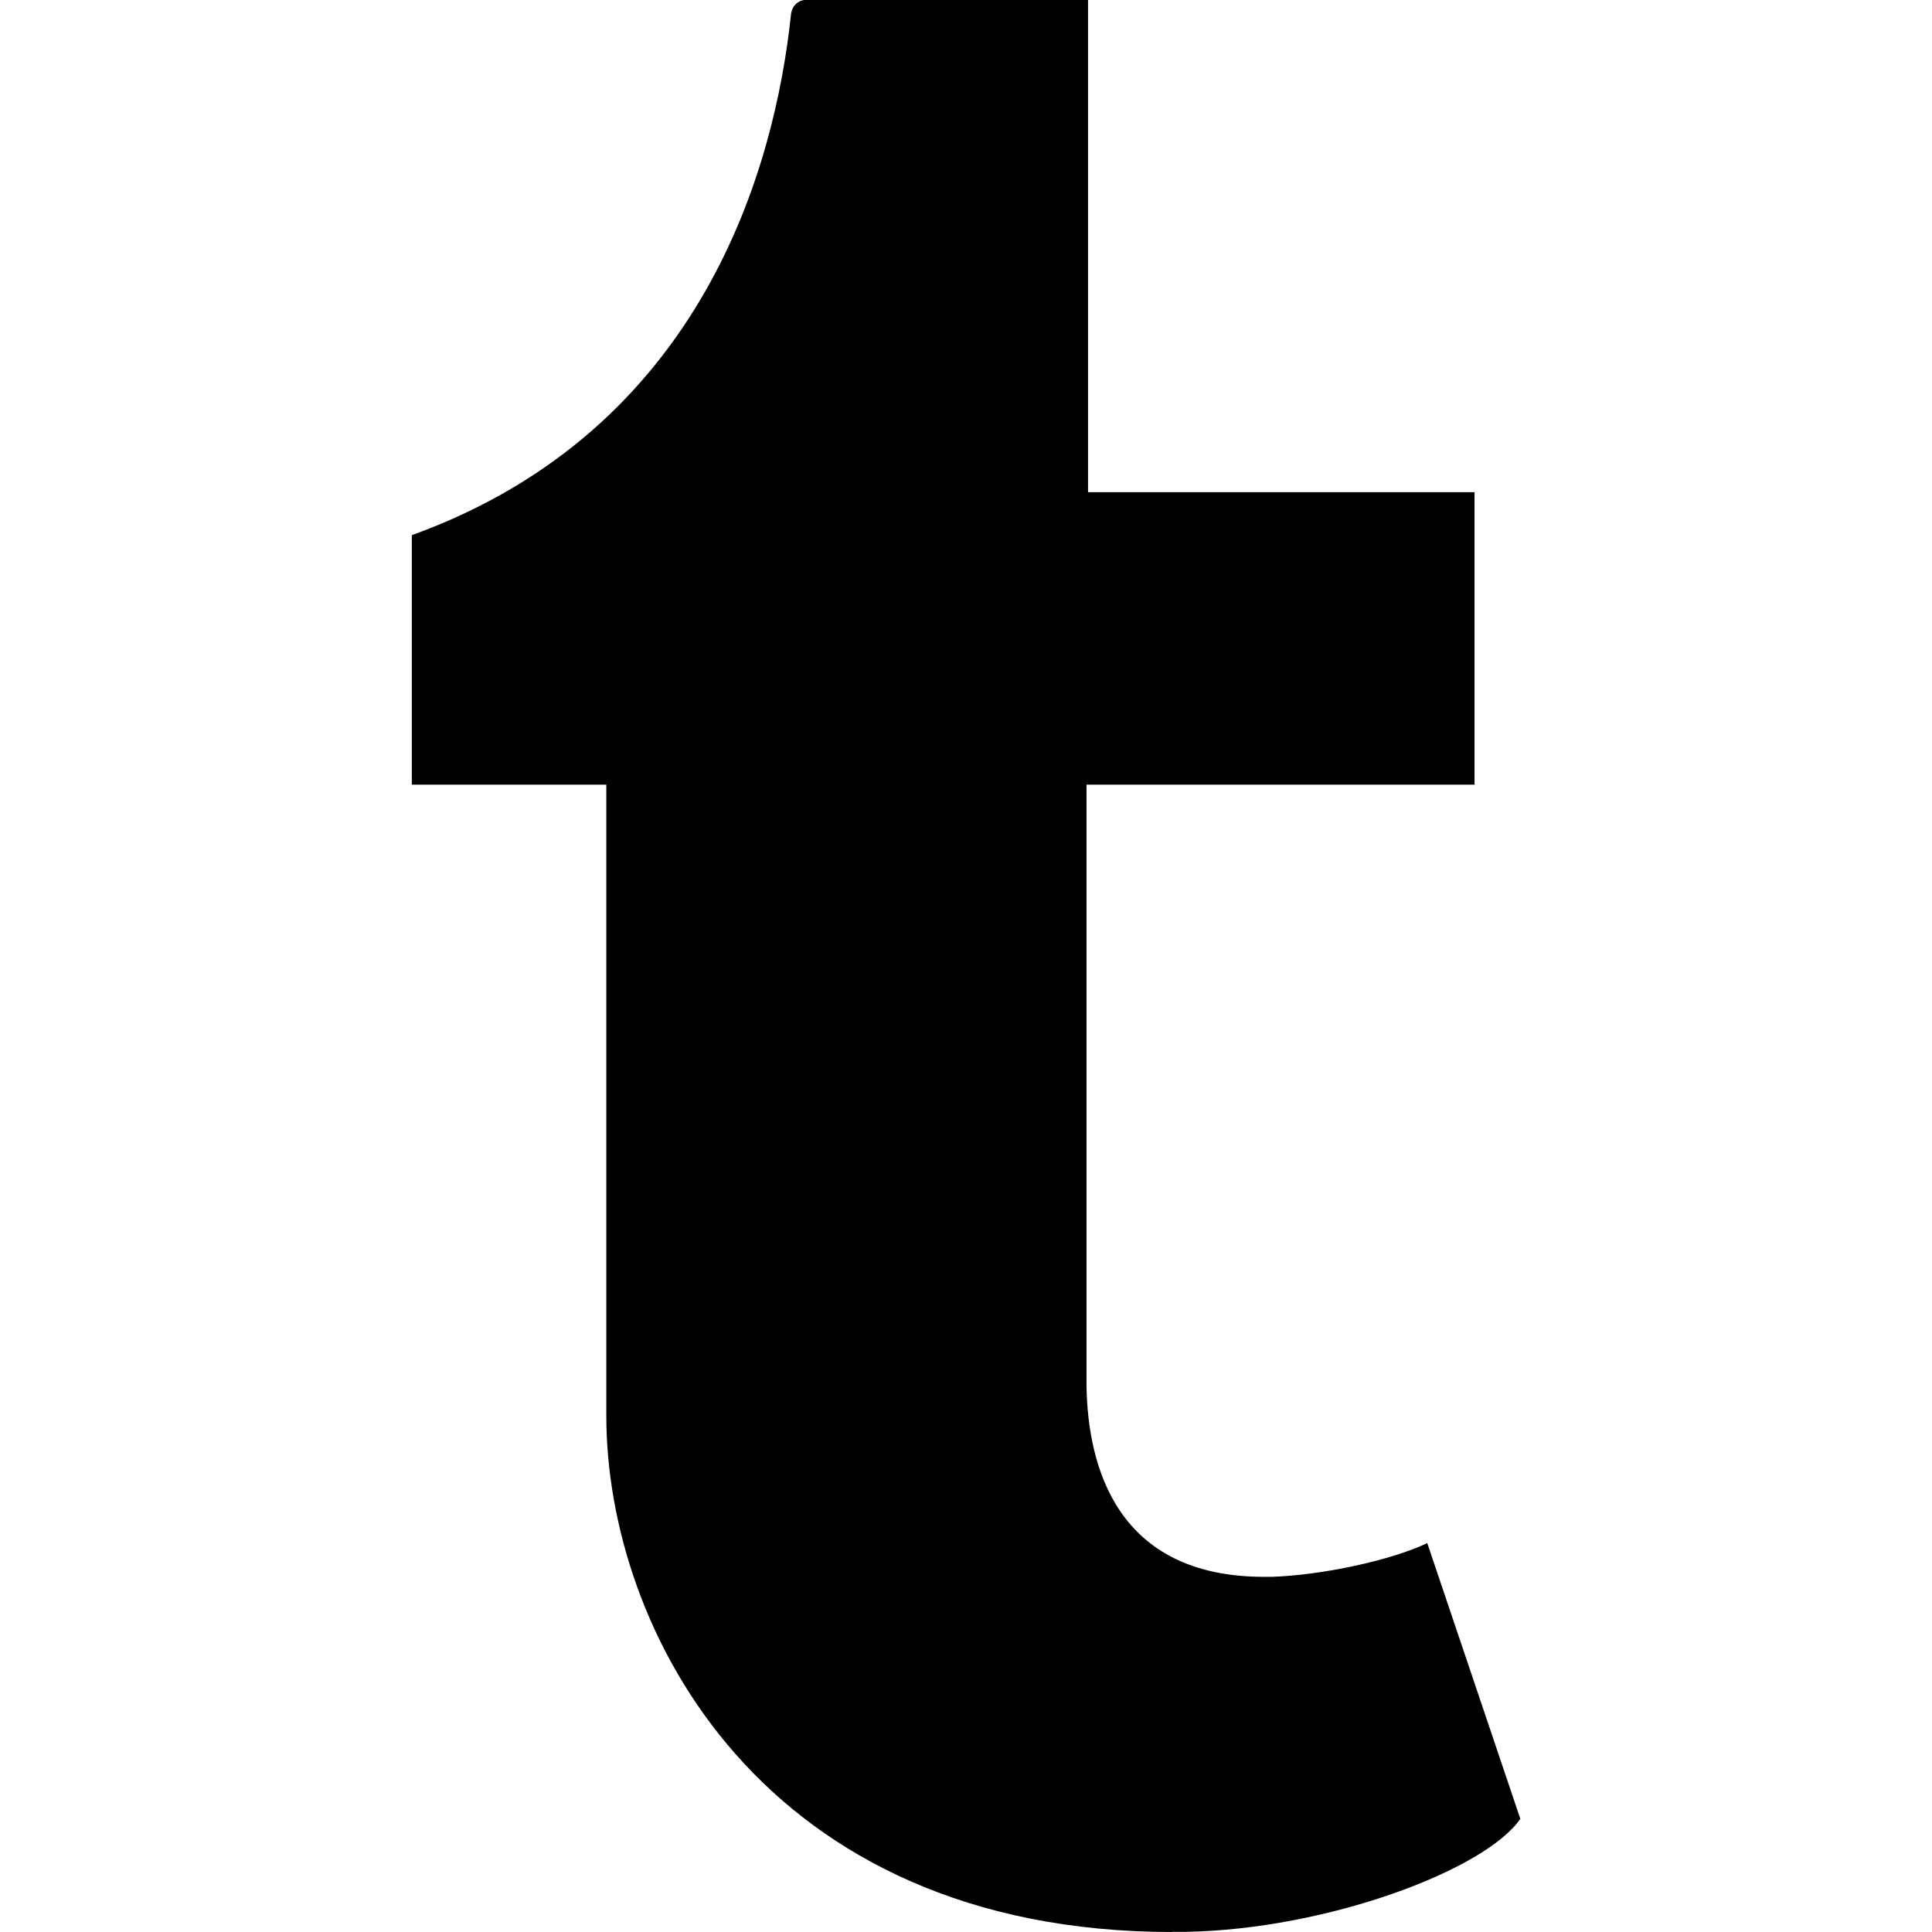
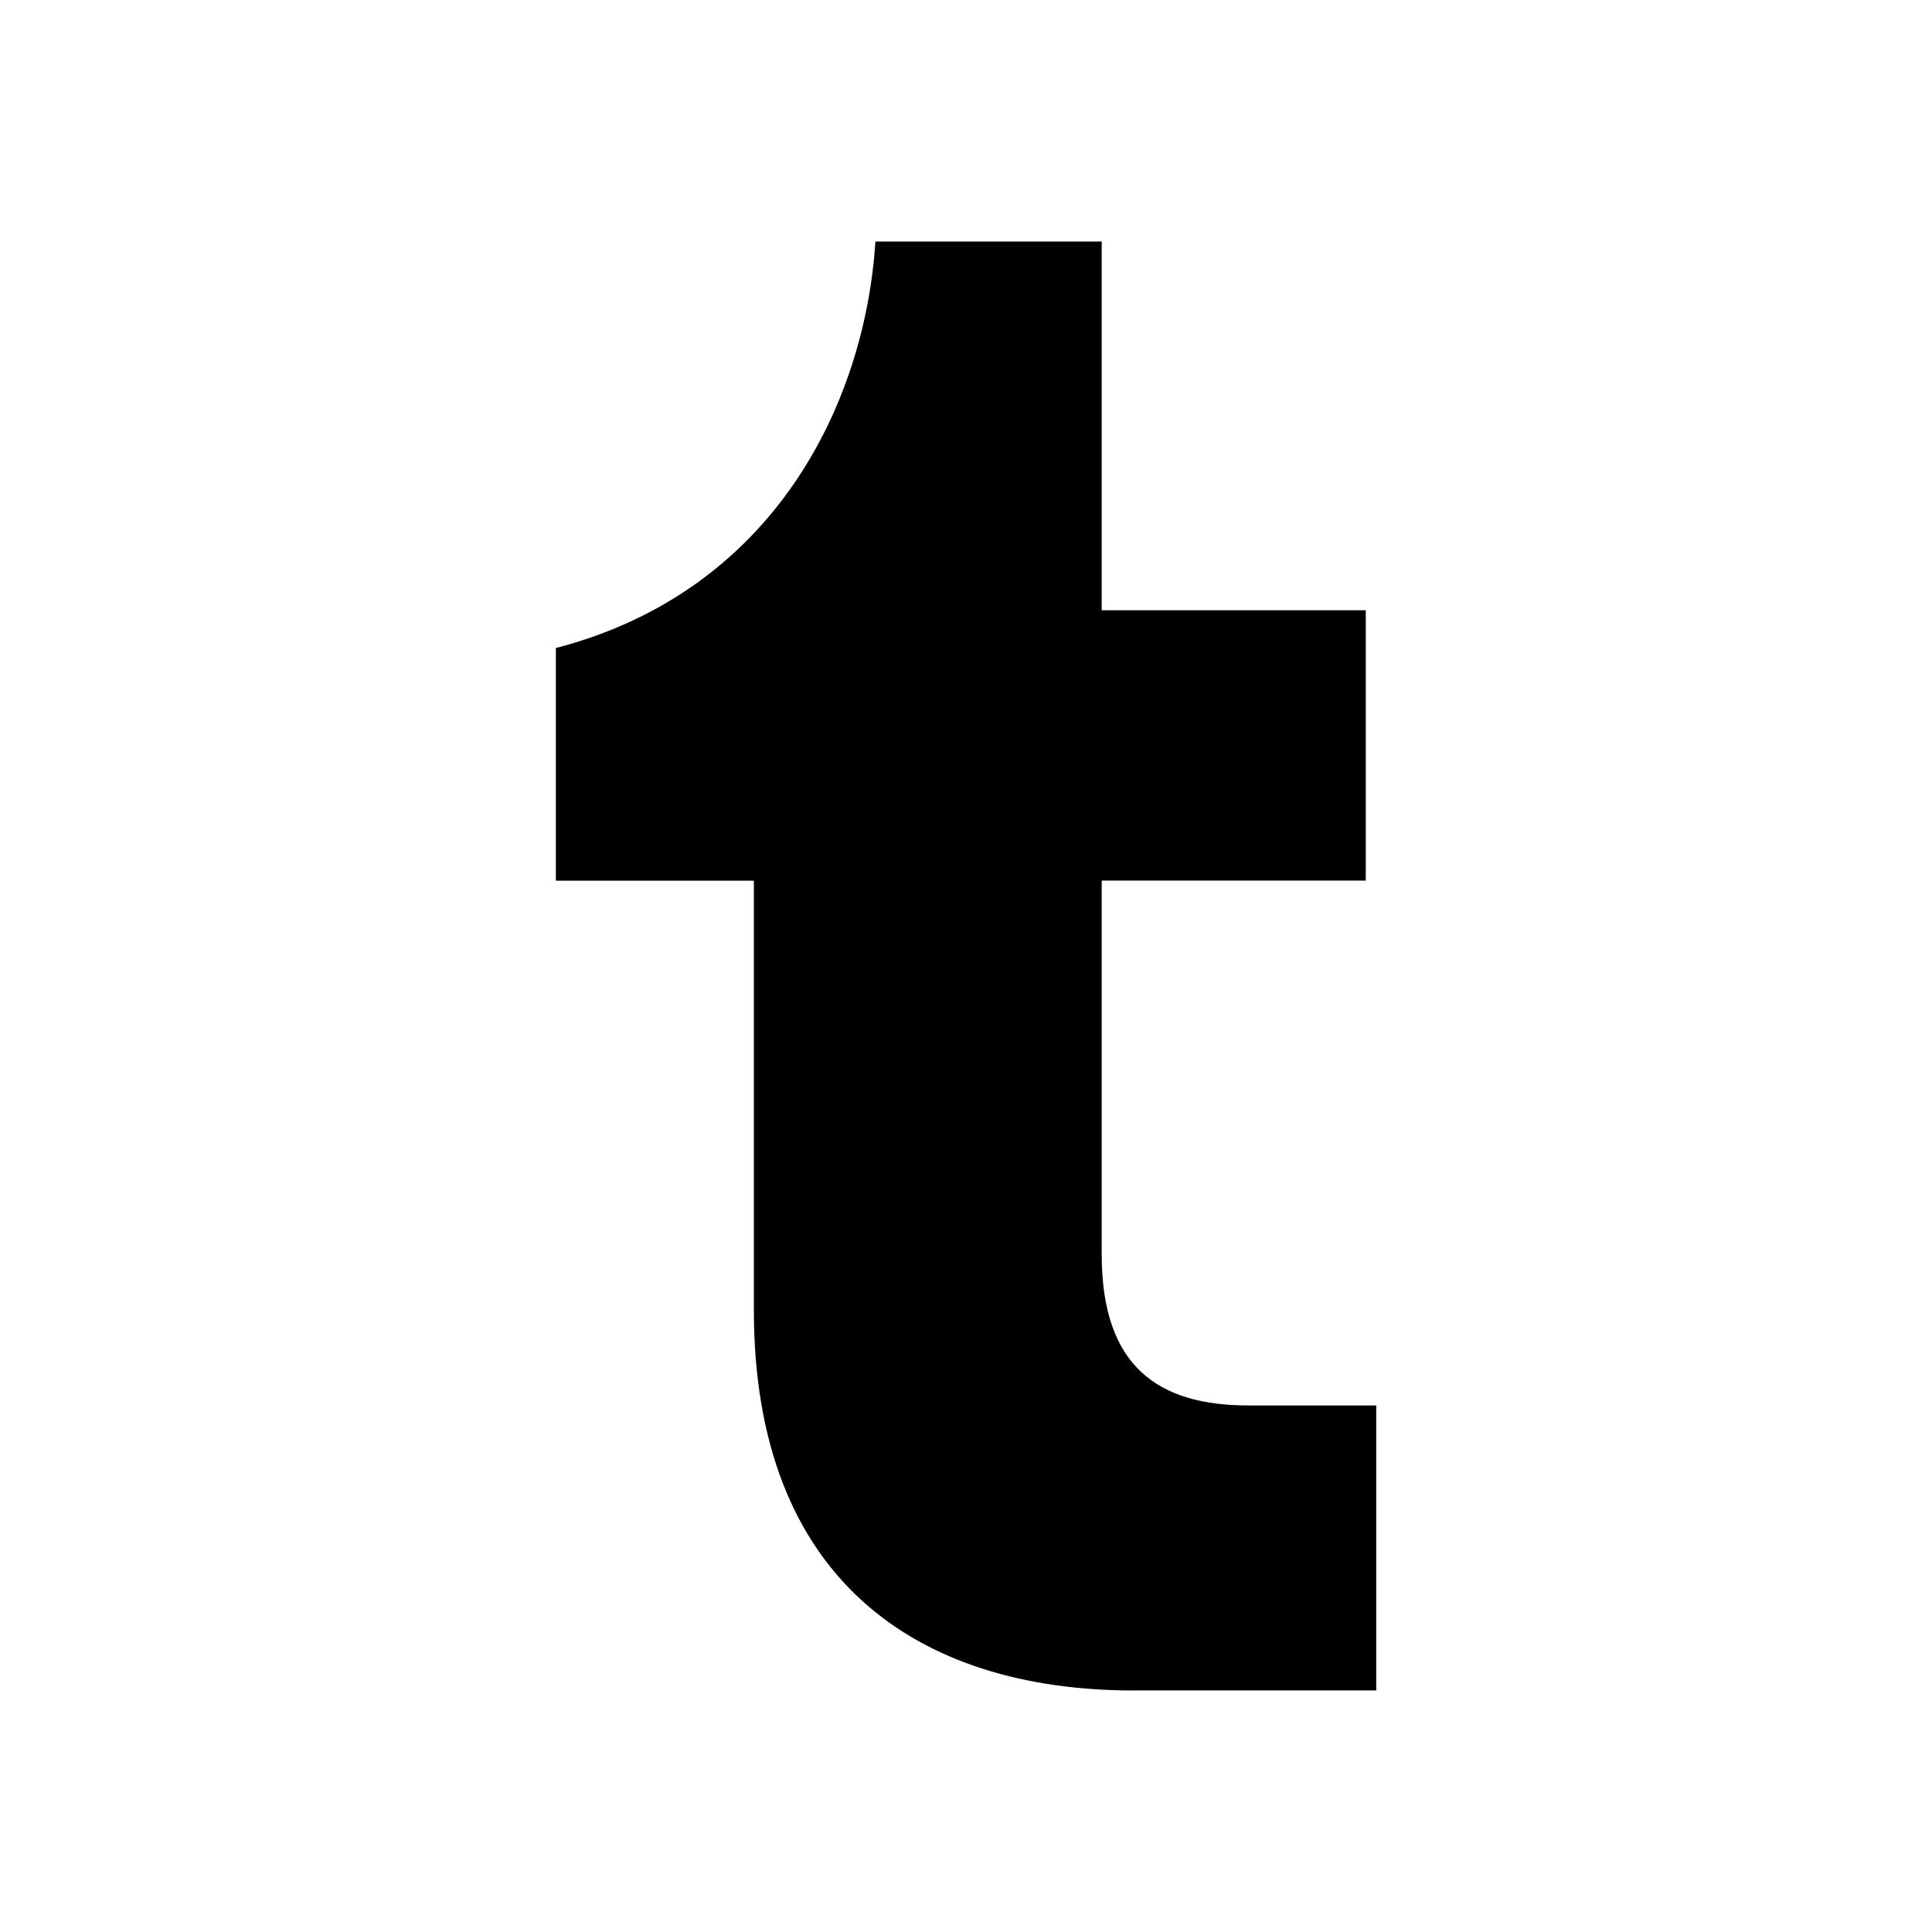
<svg xmlns="http://www.w3.org/2000/svg" width="24" height="24" viewBox="0 0 24 24" fill="currentColor">
-   <path d="M14.563,24c-5.093,0-7.031-3.756-7.031-6.411v-7.842h-2.416v-3.099c3.63-1.313,4.512-4.596,4.71-6.469.014-.128.115-.179.173-.179h3.517v6.114h4.801v3.633h-4.82v7.47c.016,1.001.375,2.371,2.207,2.371h.09c.631-.02,1.486-.205,1.936-.419l1.156,3.425c-.436.636-2.4,1.374-4.156,1.404h-.178s.011.002.011.002Z" />
+   <path d="M14.089,21c-2.707,0-4.724-1.392-4.724-4.724v-5.336h-2.46v-2.89c2.707-.703,3.839-3.032,3.97-5.05h2.811v4.581h3.28v3.358h-3.28v4.646c0,1.392.703,1.874,1.822,1.874h1.588v3.54h-3.007,0Z" />
</svg>
